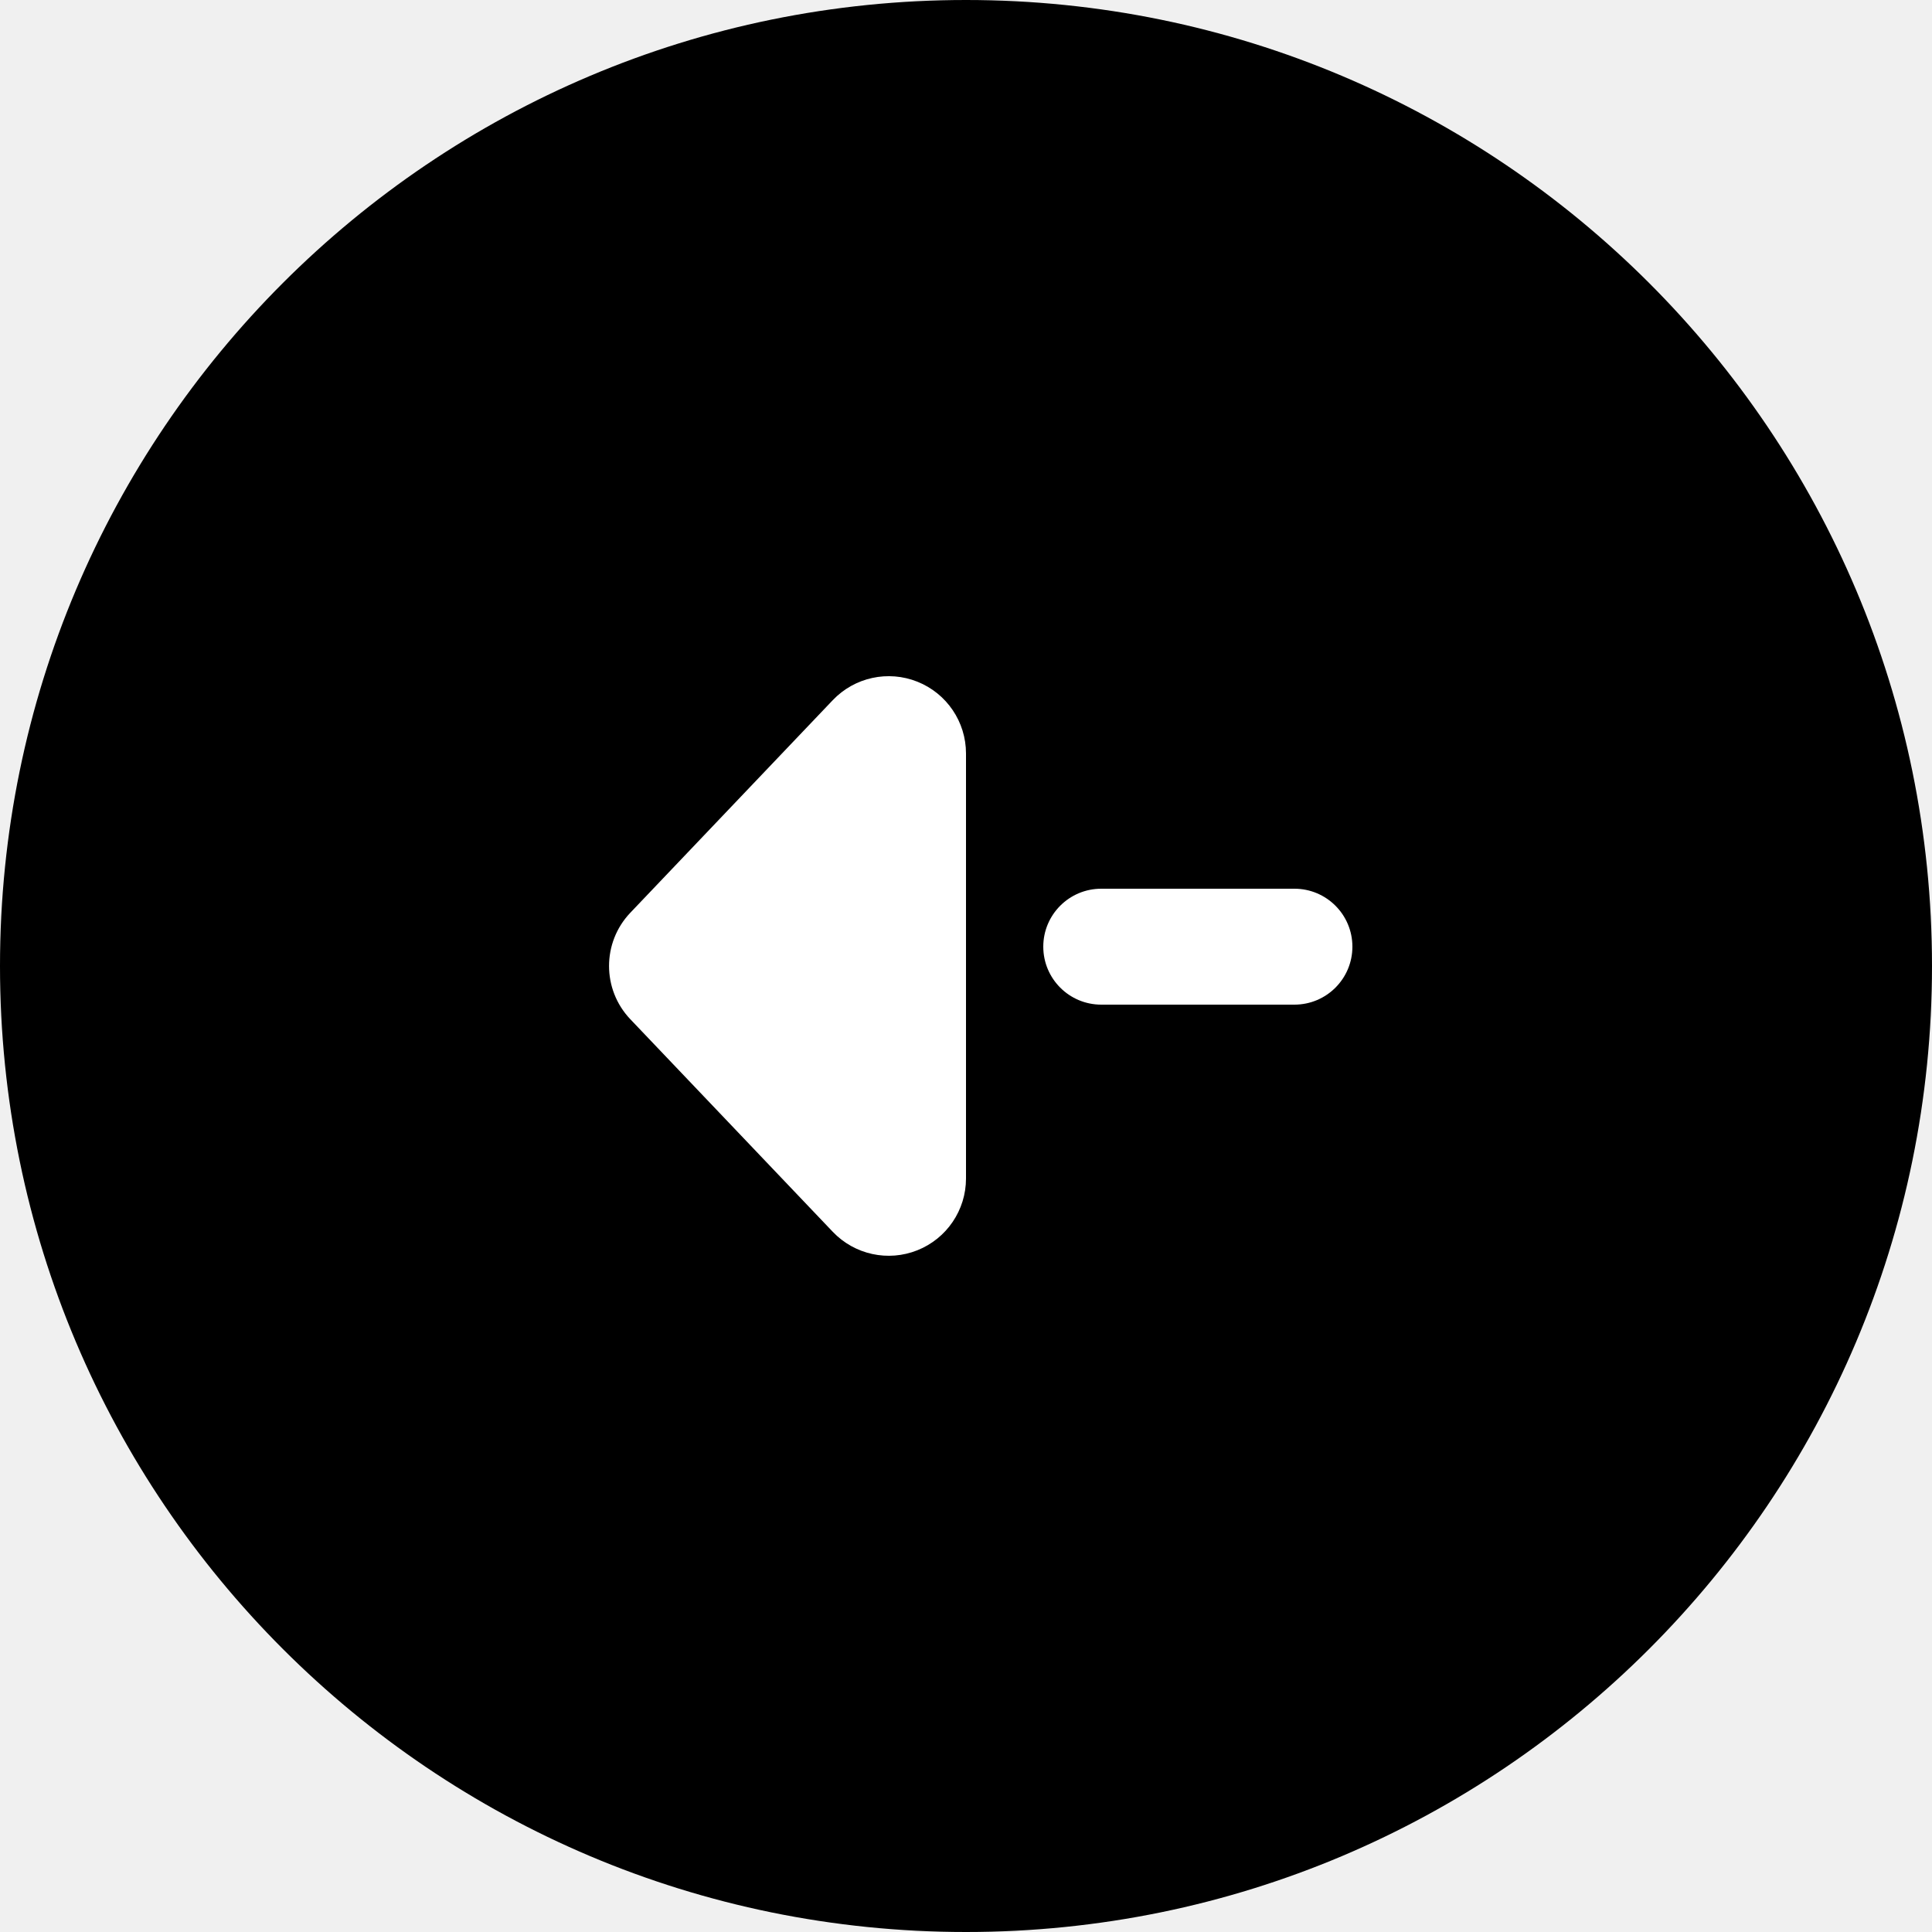
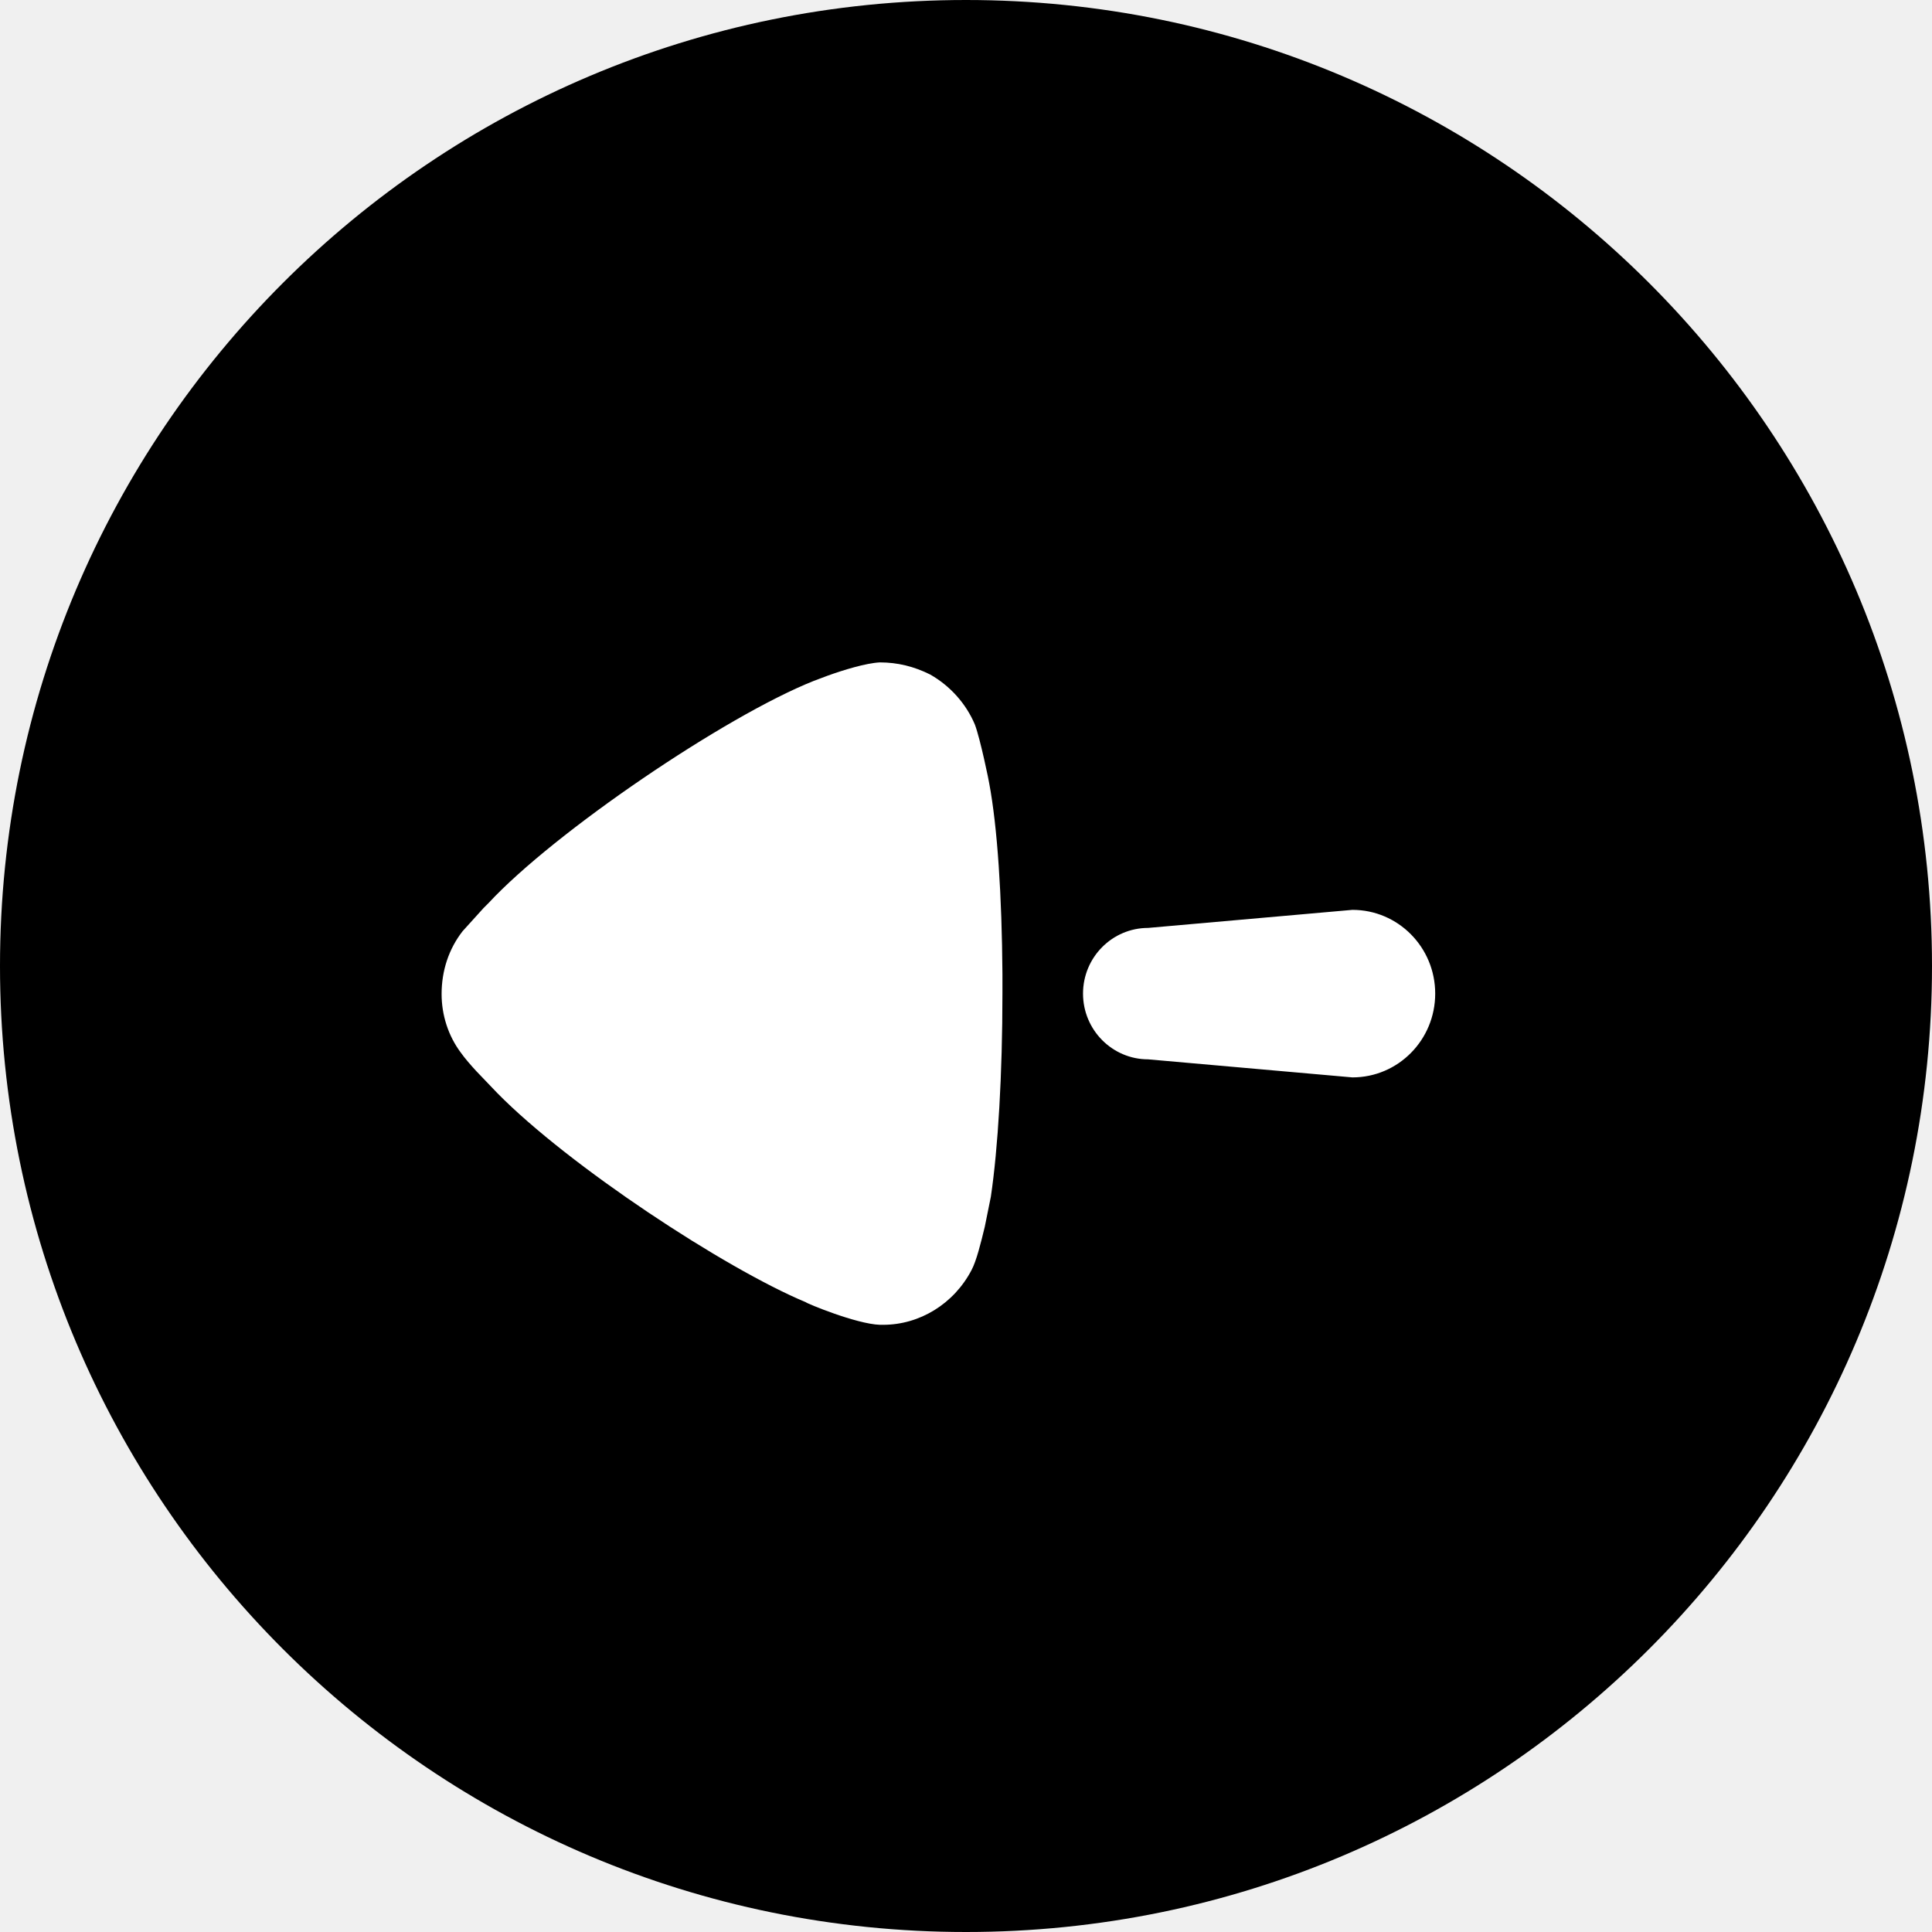
- <svg xmlns="http://www.w3.org/2000/svg" width="50" height="50" viewBox="0 0 50 50">
-   <g id="Group_141" data-name="Group 141" transform="translate(8961 6153) rotate(180)">
-     <path d="M25,0A25,25,0,1,1,0,25,25,25,0,0,1,25,0Z" transform="translate(8911 6103)" />
-     <rect id="Rectangle_1154" data-name="Rectangle 1154" width="8" height="3" rx="1.5" transform="translate(8926 6127)" fill="#fff" />
-     <path id="Polygon_5" data-name="Polygon 5" d="M9.121,1.314a2,2,0,0,1,2.759,0l5.5,5.238A2,2,0,0,1,16,10H5A2,2,0,0,1,3.621,6.552Z" transform="translate(8946 6117.5) rotate(90)" fill="#fff" />
-   </g>
+ <svg xmlns="http://www.w3.org/2000/svg" width="35" height="35" viewBox="0 0 35 35" fill="none">
+   <circle cx="17.5" cy="17.5" r="17.5" fill="black" />
+   <path fill-rule="evenodd" clip-rule="evenodd" d="M18.16 17.993V17.639C18.15 16.235 18.07 14.982 17.92 14.188C17.92 14.173 17.76 13.386 17.66 13.124C17.5 12.745 17.21 12.423 16.85 12.219C16.56 12.074 16.26 12 15.94 12C15.69 12.012 15.28 12.137 14.99 12.242L14.74 12.336C13.13 12.978 10.04 15.077 8.85 16.36L8.76 16.45L8.38 16.87C8.13 17.191 8 17.585 8 18.008C8 18.387 8.12 18.766 8.35 19.072C8.42 19.171 8.53 19.298 8.63 19.406L9.01 19.803C10.31 21.124 13.13 22.978 14.6 23.592C14.6 23.606 15.51 23.986 15.94 24H16C16.66 24 17.28 23.621 17.6 23.009C17.69 22.841 17.77 22.513 17.84 22.225L17.95 21.681C18.08 20.807 18.16 19.465 18.16 17.993ZM24.5 19.518C25.33 19.518 26 18.839 26 18C26 17.162 25.33 16.483 24.5 16.483L20.8 16.81C20.15 16.81 19.62 17.342 19.62 18C19.62 18.658 20.15 19.191 20.8 19.191L24.5 19.518Z" fill="white" />
</svg>
